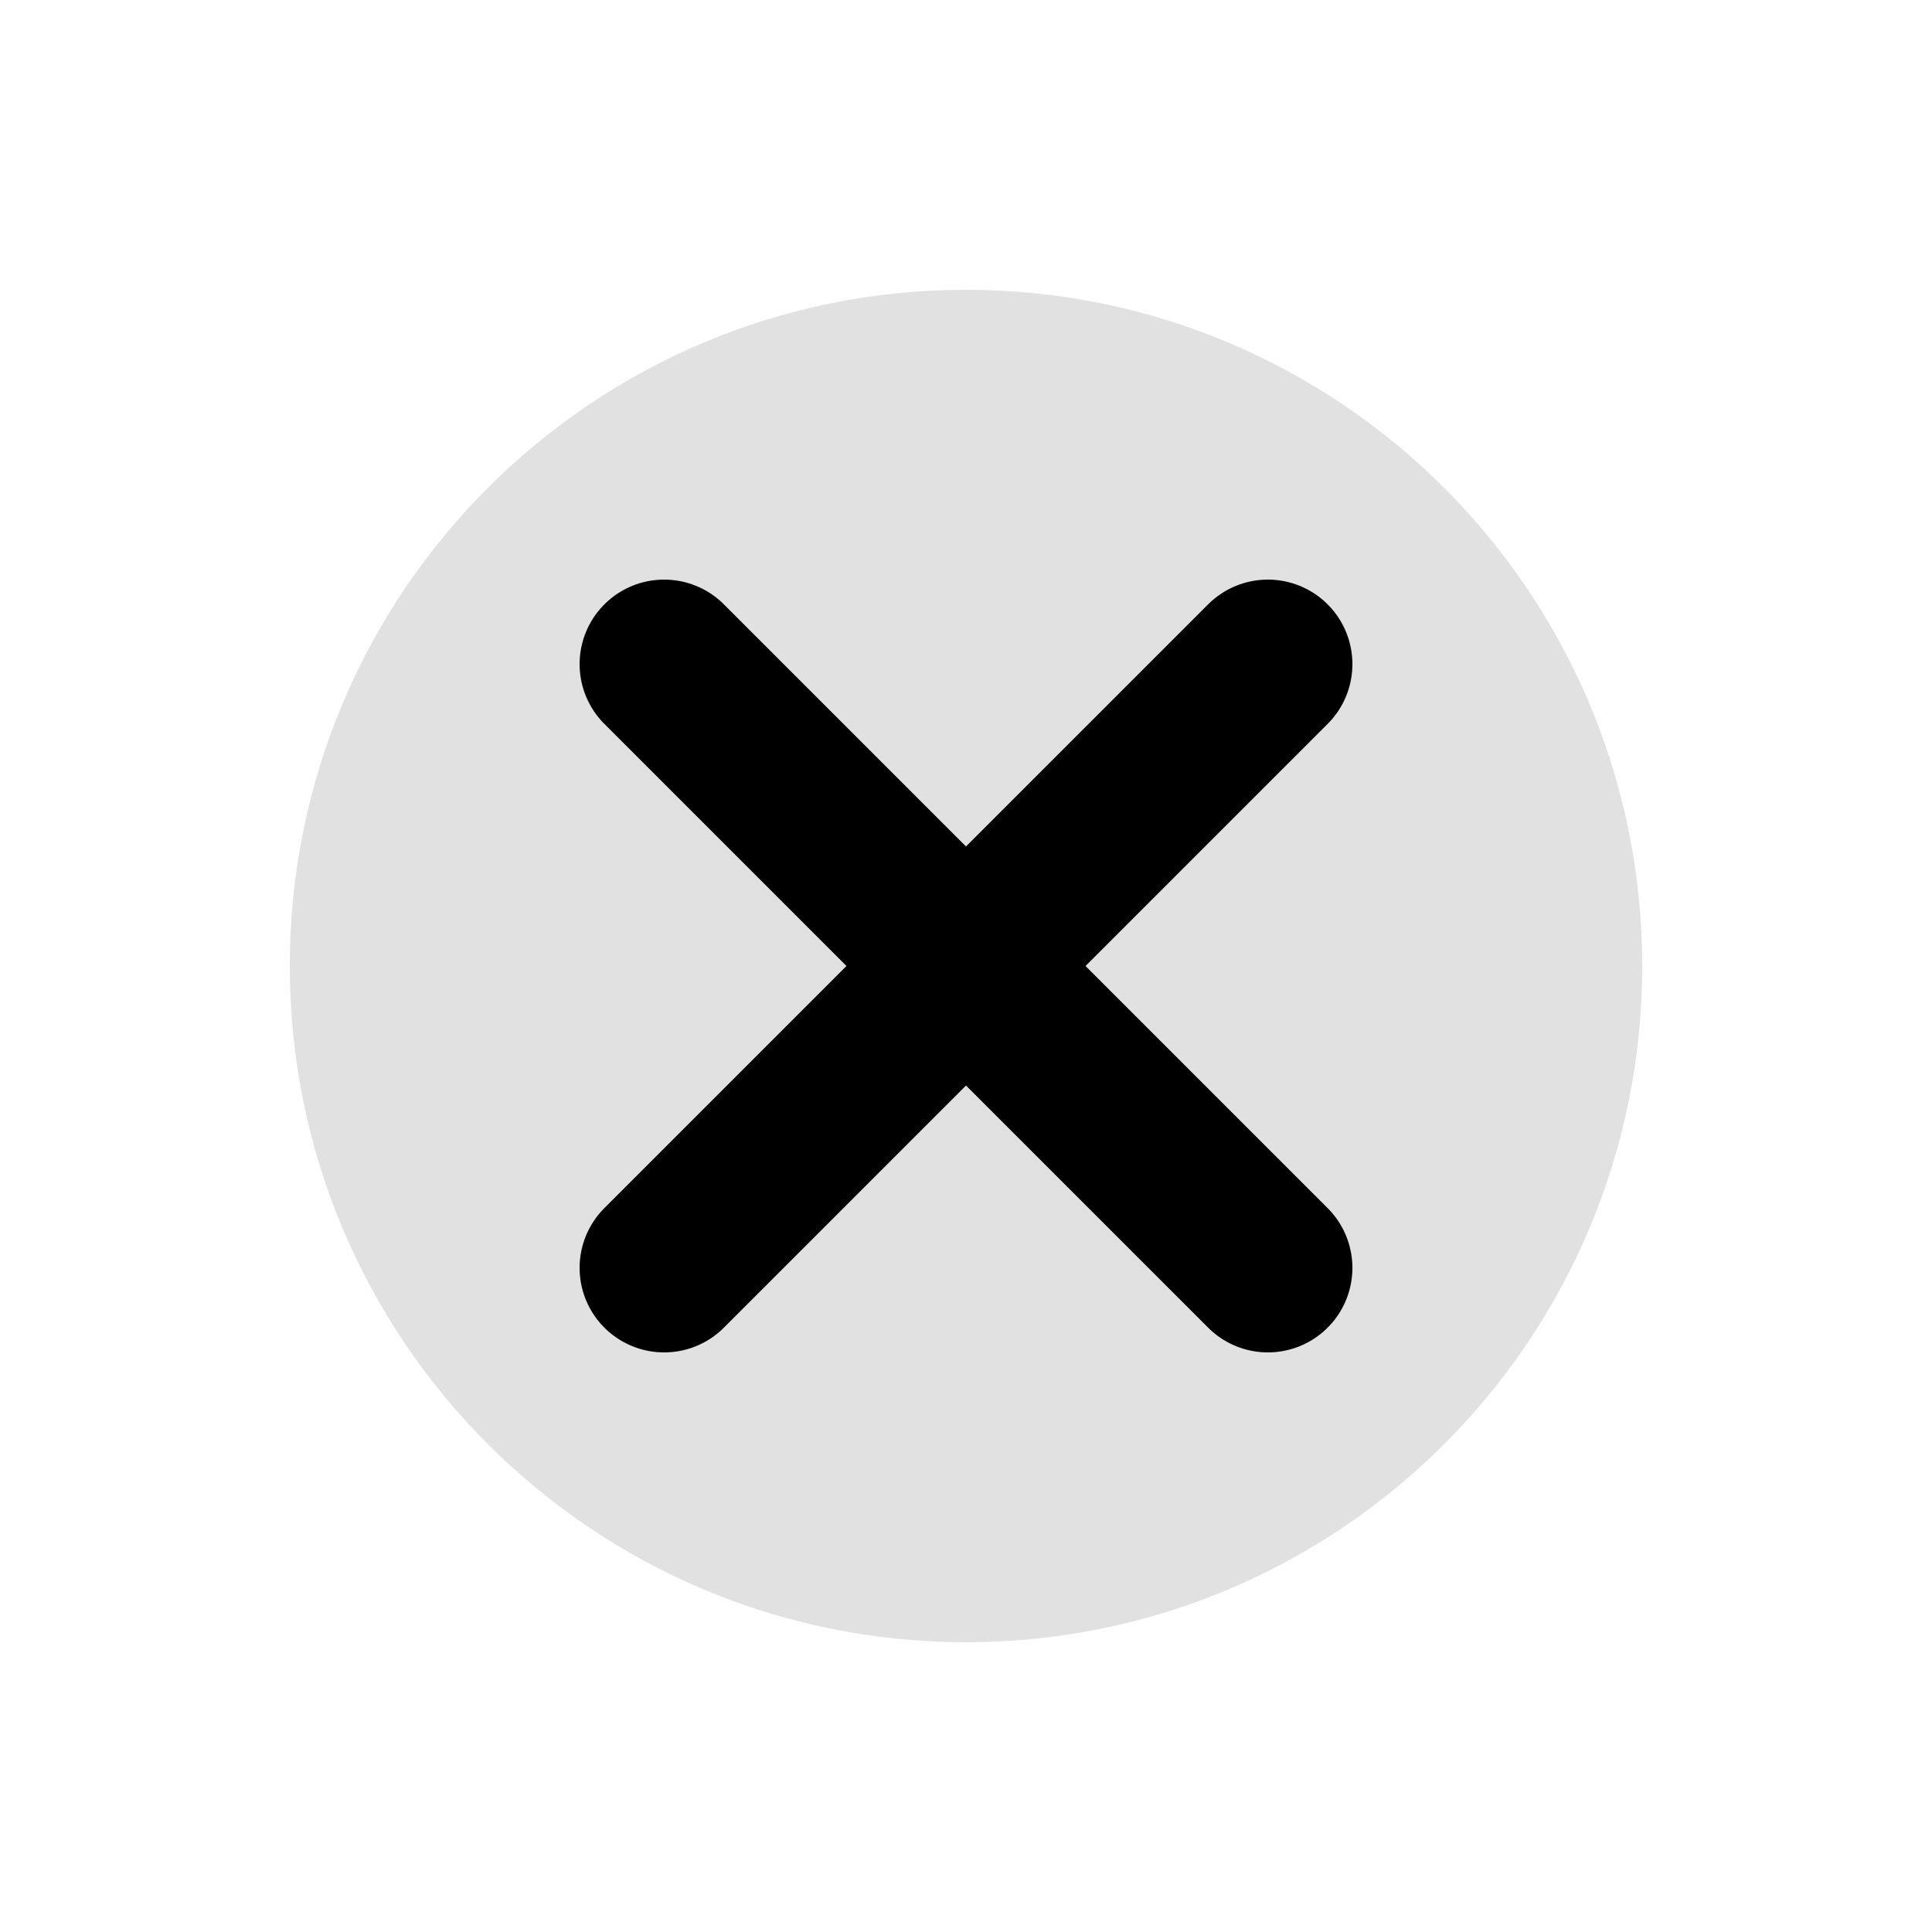
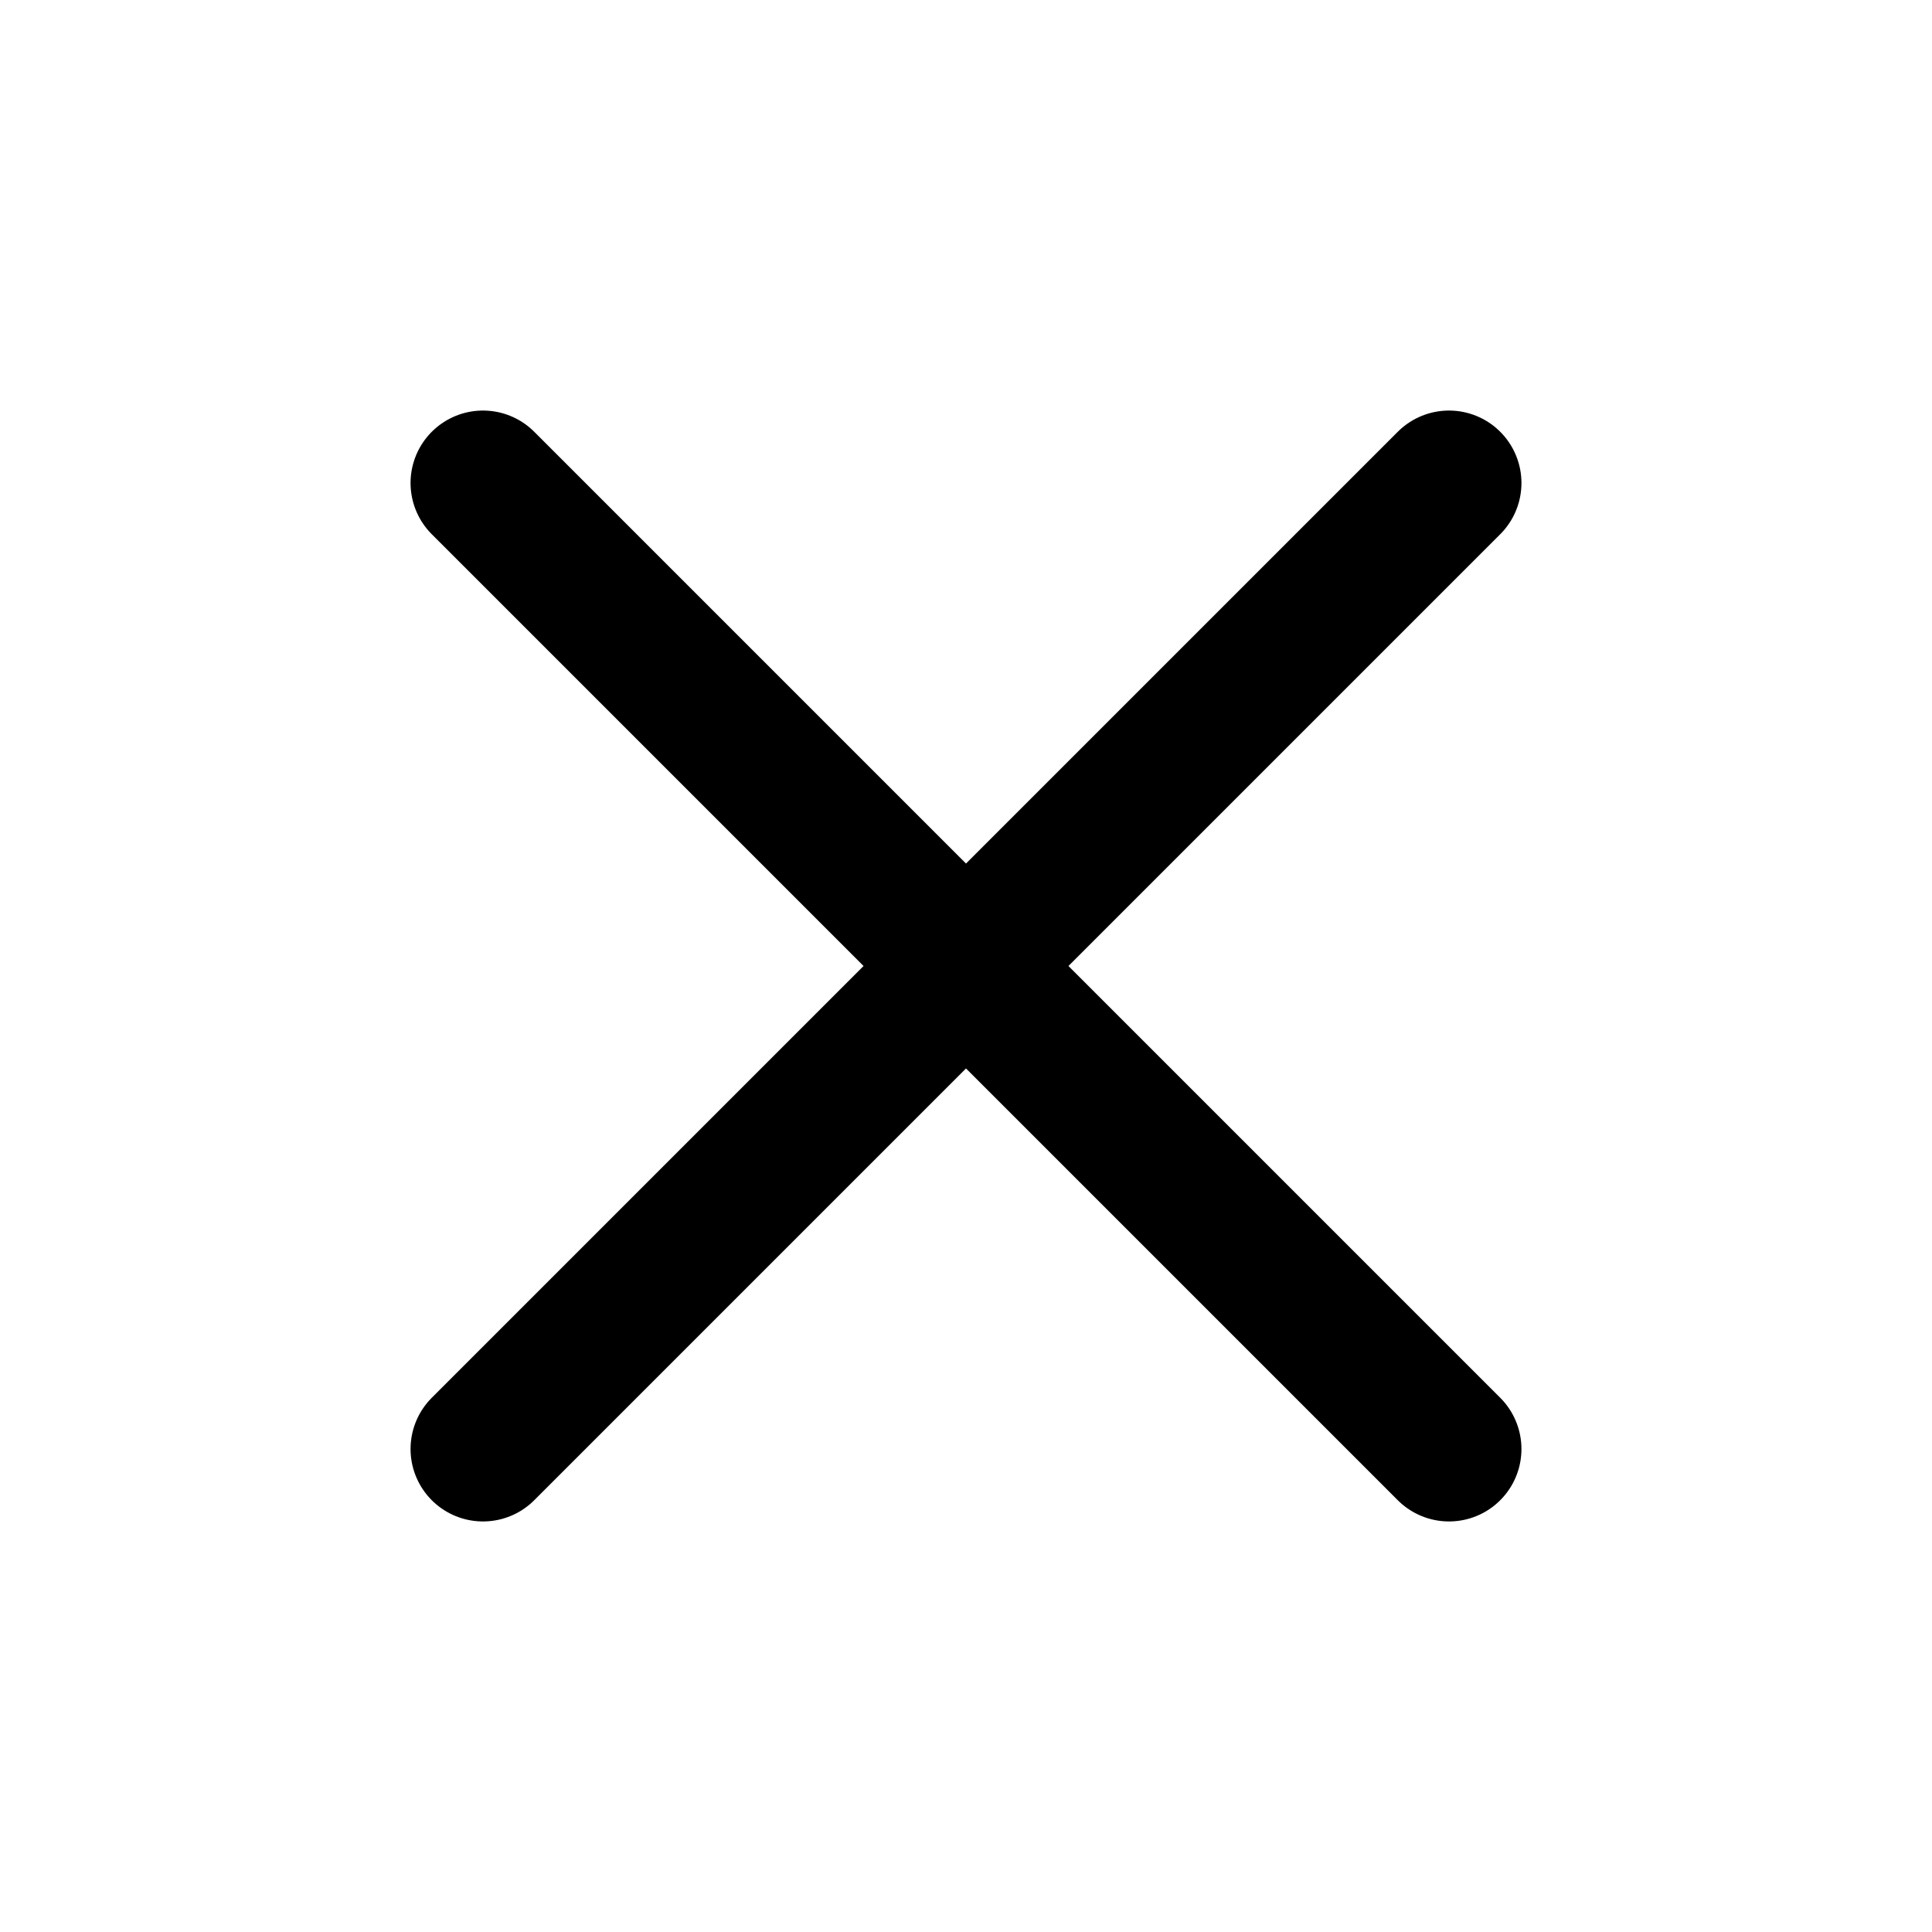
- <svg xmlns="http://www.w3.org/2000/svg" viewBox="0 0 16 16" fill="none">
-   <circle cx="8" cy="8" r="5.6" fill="currentColor" opacity="0.12" />
-   <path d="M5.5 5.5 10.5 10.5" stroke="currentColor" stroke-width="1.4" stroke-linecap="round" />
-   <path d="M10.5 5.5 5.5 10.5" stroke="currentColor" stroke-width="1.4" stroke-linecap="round" />
+ <svg xmlns="http://www.w3.org/2000/svg" viewBox="0 0 24 24" fill="none" stroke="currentColor" stroke-width="1.8" stroke-linecap="round" stroke-linejoin="round">
+   <path d="M6 6l12 12M18 6 6 18" />
</svg>
